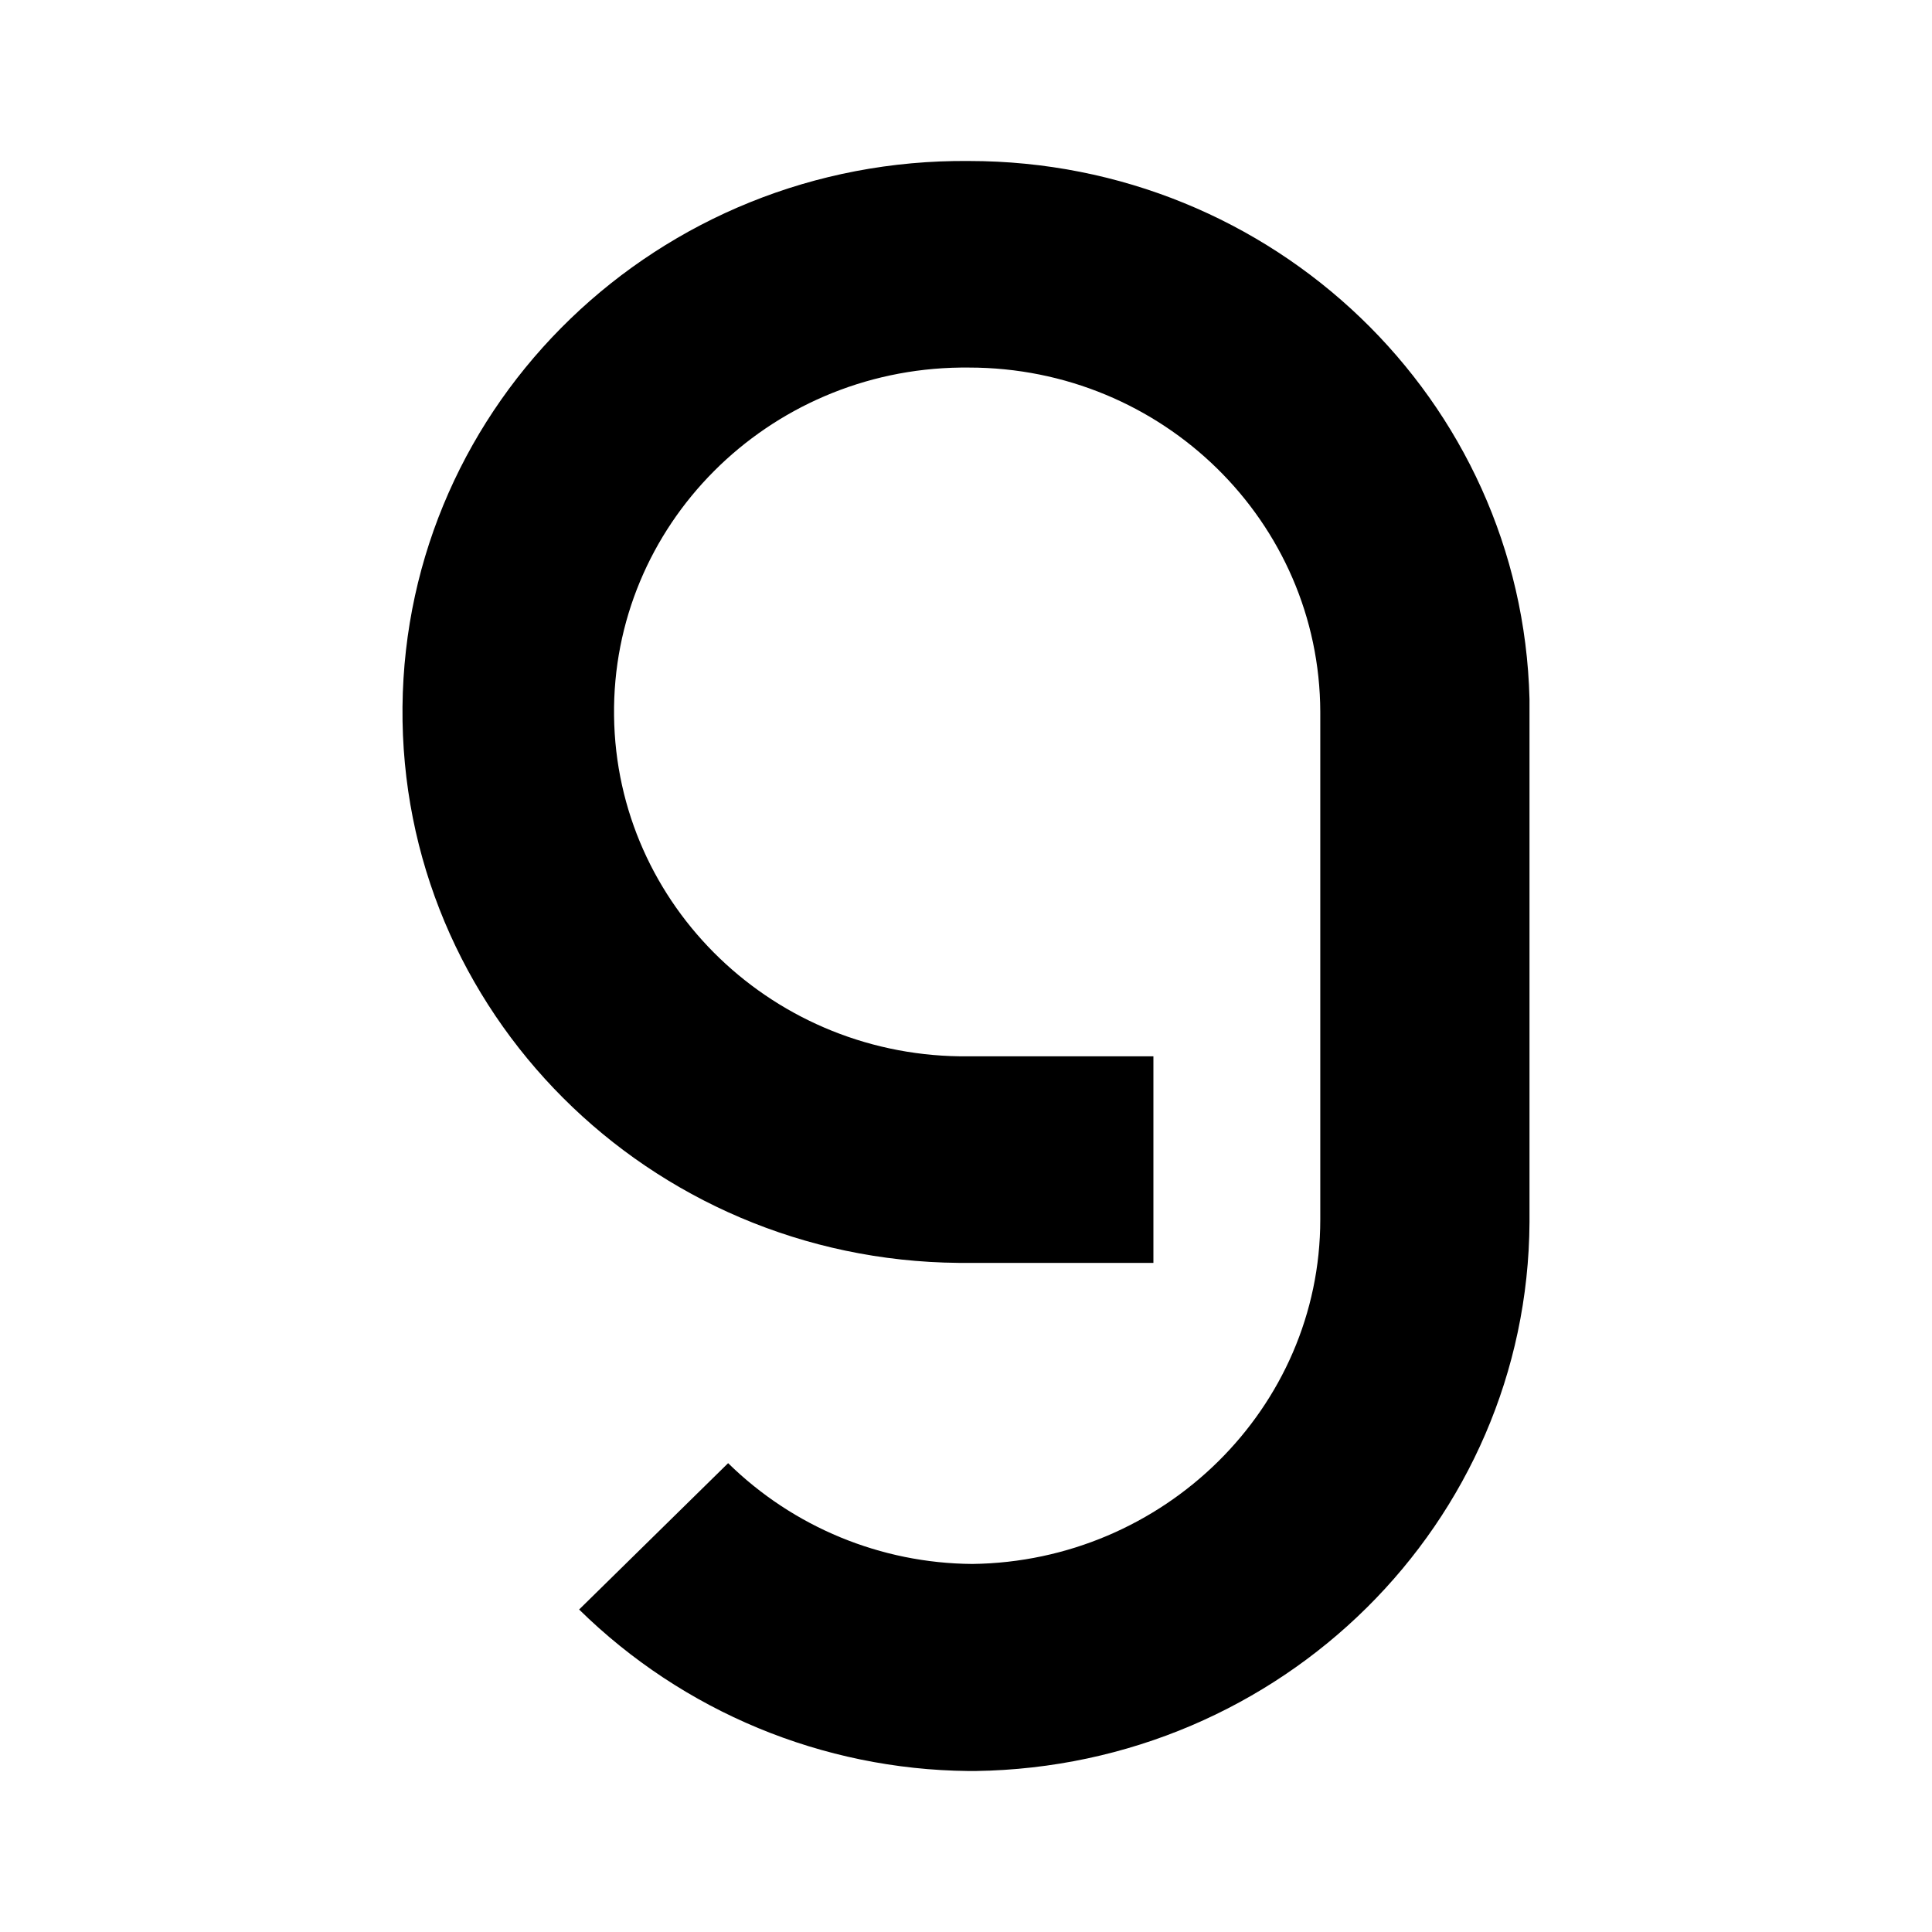
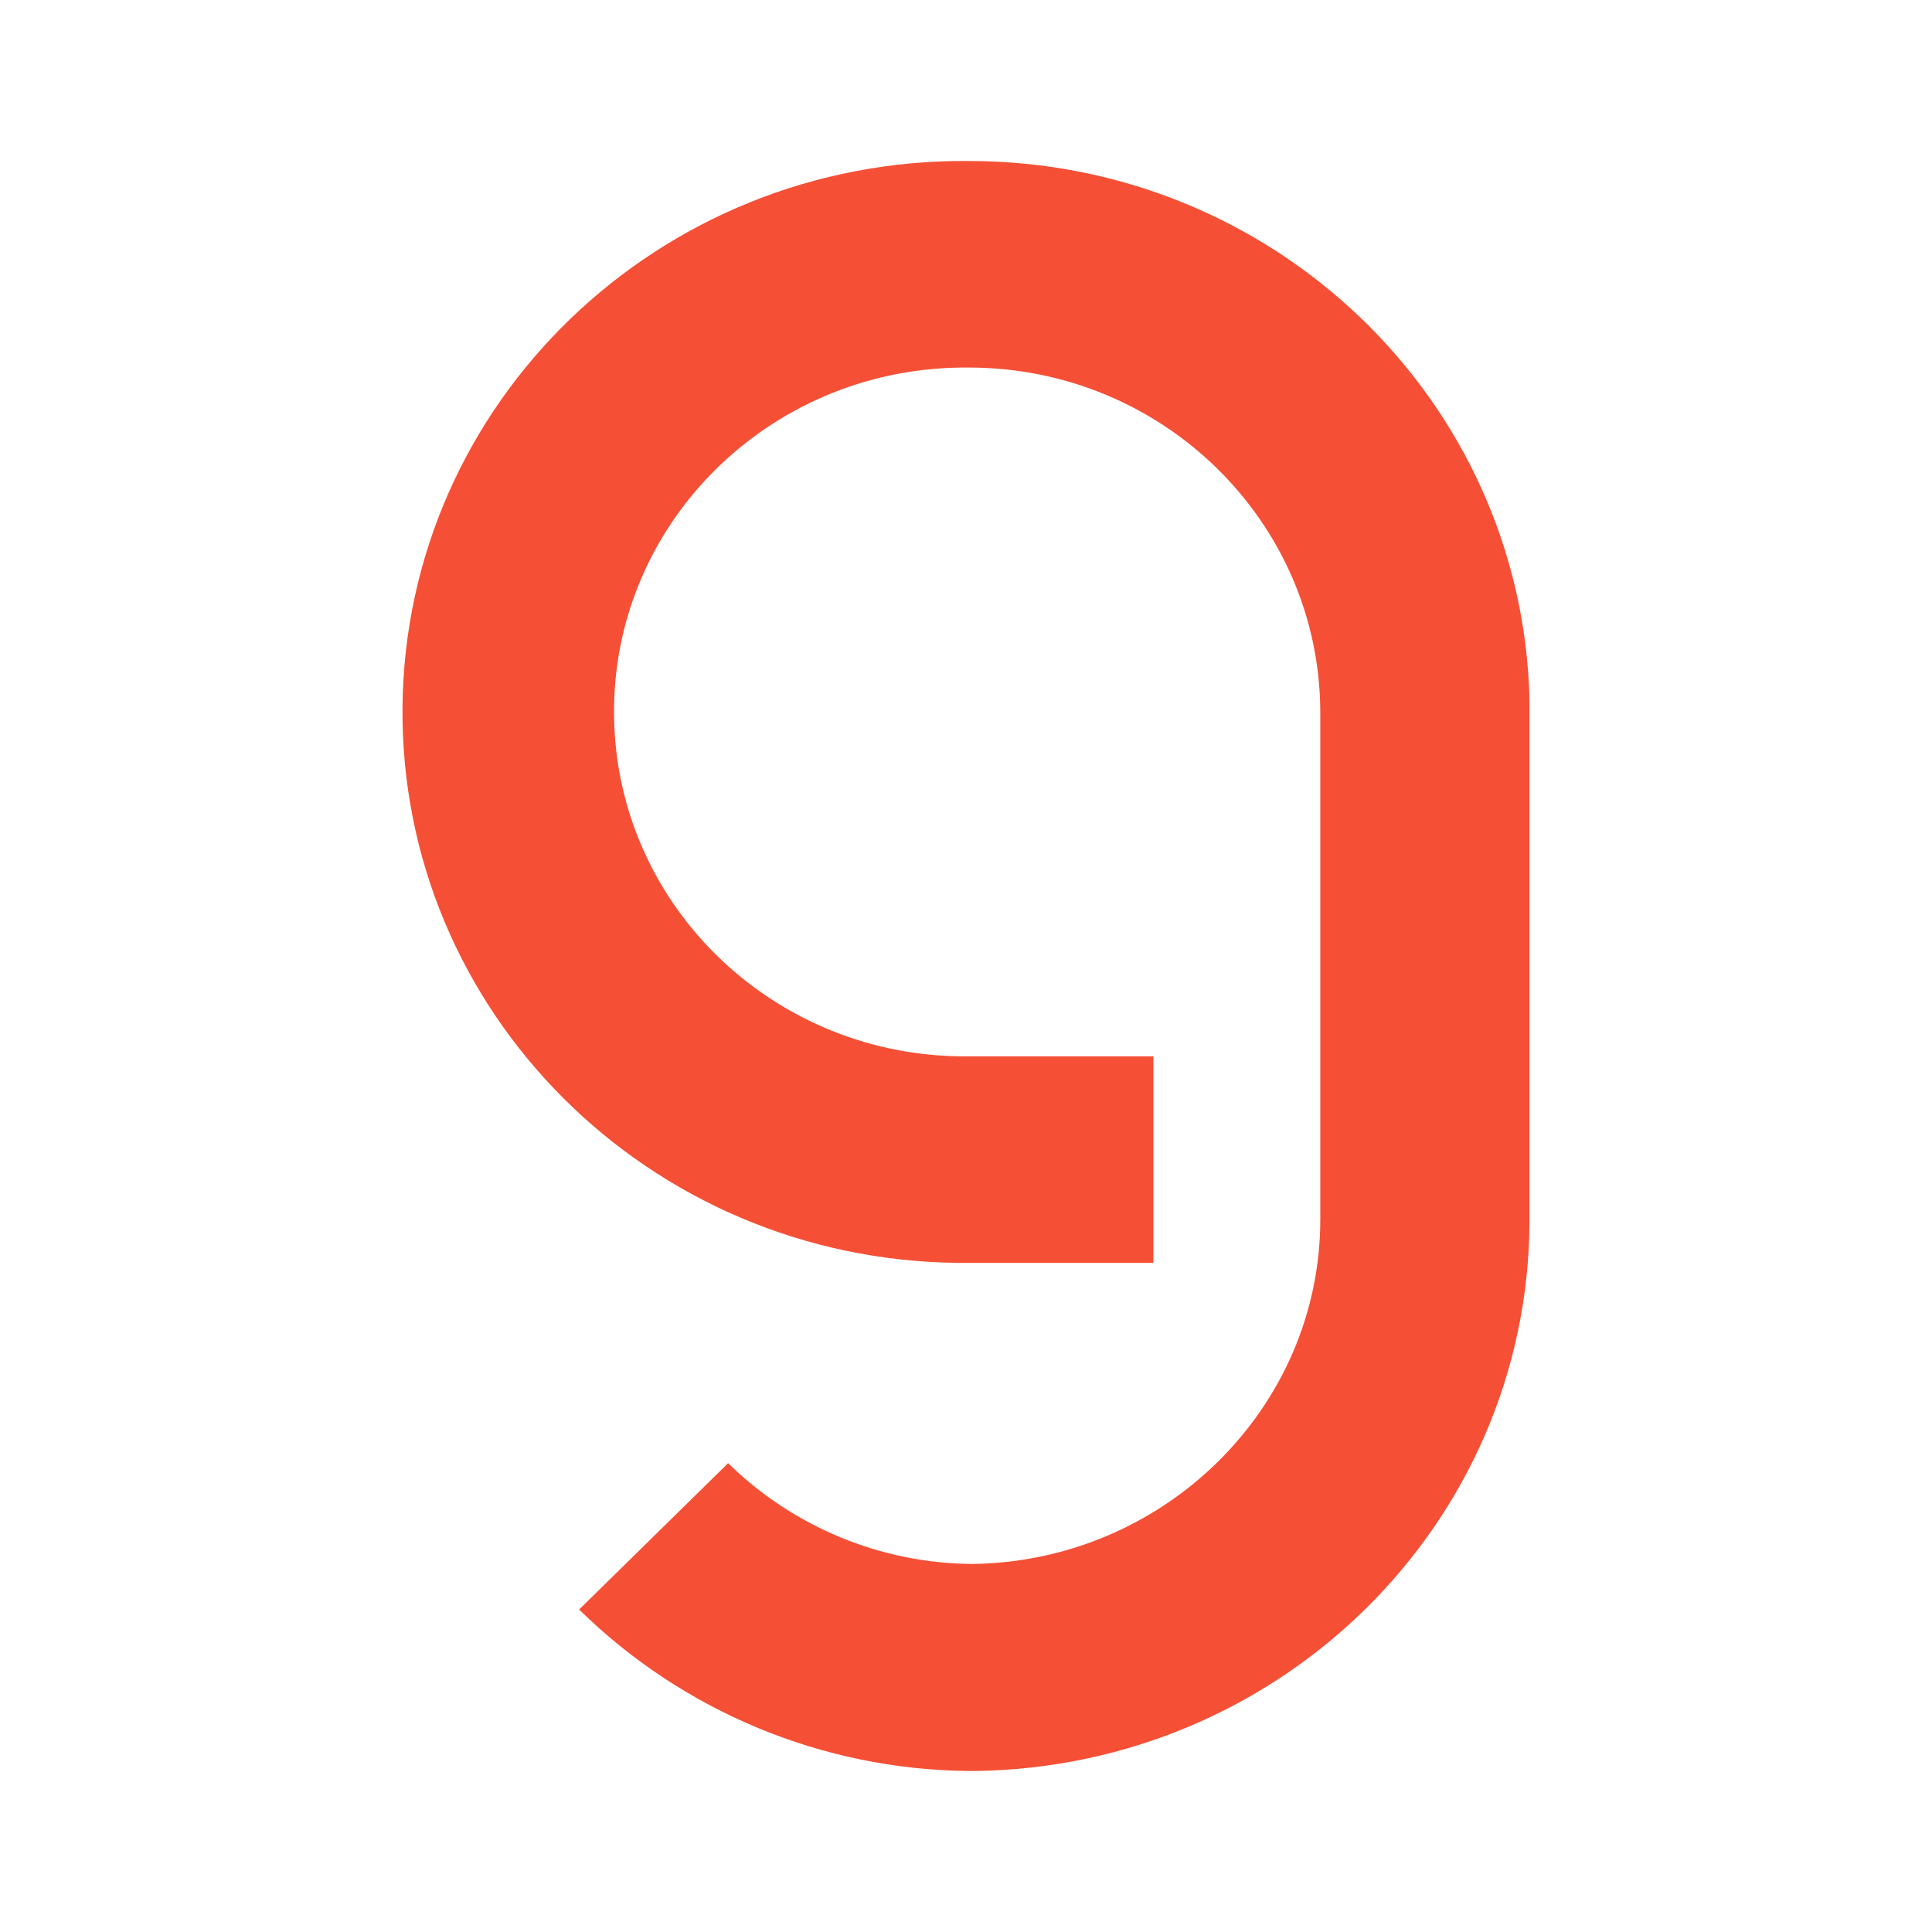
- <svg xmlns="http://www.w3.org/2000/svg" fill="currentColor" fill-rule="evenodd" height="1em" style="flex:none;line-height:1" viewBox="0 0 24 24" width="1em">
+ <svg xmlns="http://www.w3.org/2000/svg" fill="#F55036" fill-rule="evenodd" height="1em" style="flex:none;line-height:1" viewBox="0 0 24 24" width="1em">
  <path d="M12.036 2c-3.853-.035-7 3-7.036 6.781-.035 3.782 3.055 6.872 6.908 6.907h2.42v-2.566h-2.292c-2.407.028-4.38-1.866-4.408-4.23-.029-2.362 1.901-4.298 4.308-4.326h.1c2.407 0 4.358 1.915 4.365 4.278v6.305c0 2.342-1.944 4.25-4.323 4.279a4.375 4.375 0 01-3.033-1.252l-1.851 1.818A7 7 0 0012.029 22h.092c3.803-.056 6.858-3.083 6.879-6.816v-6.5C18.907 4.963 15.817 2 12.036 2z" />
</svg>
